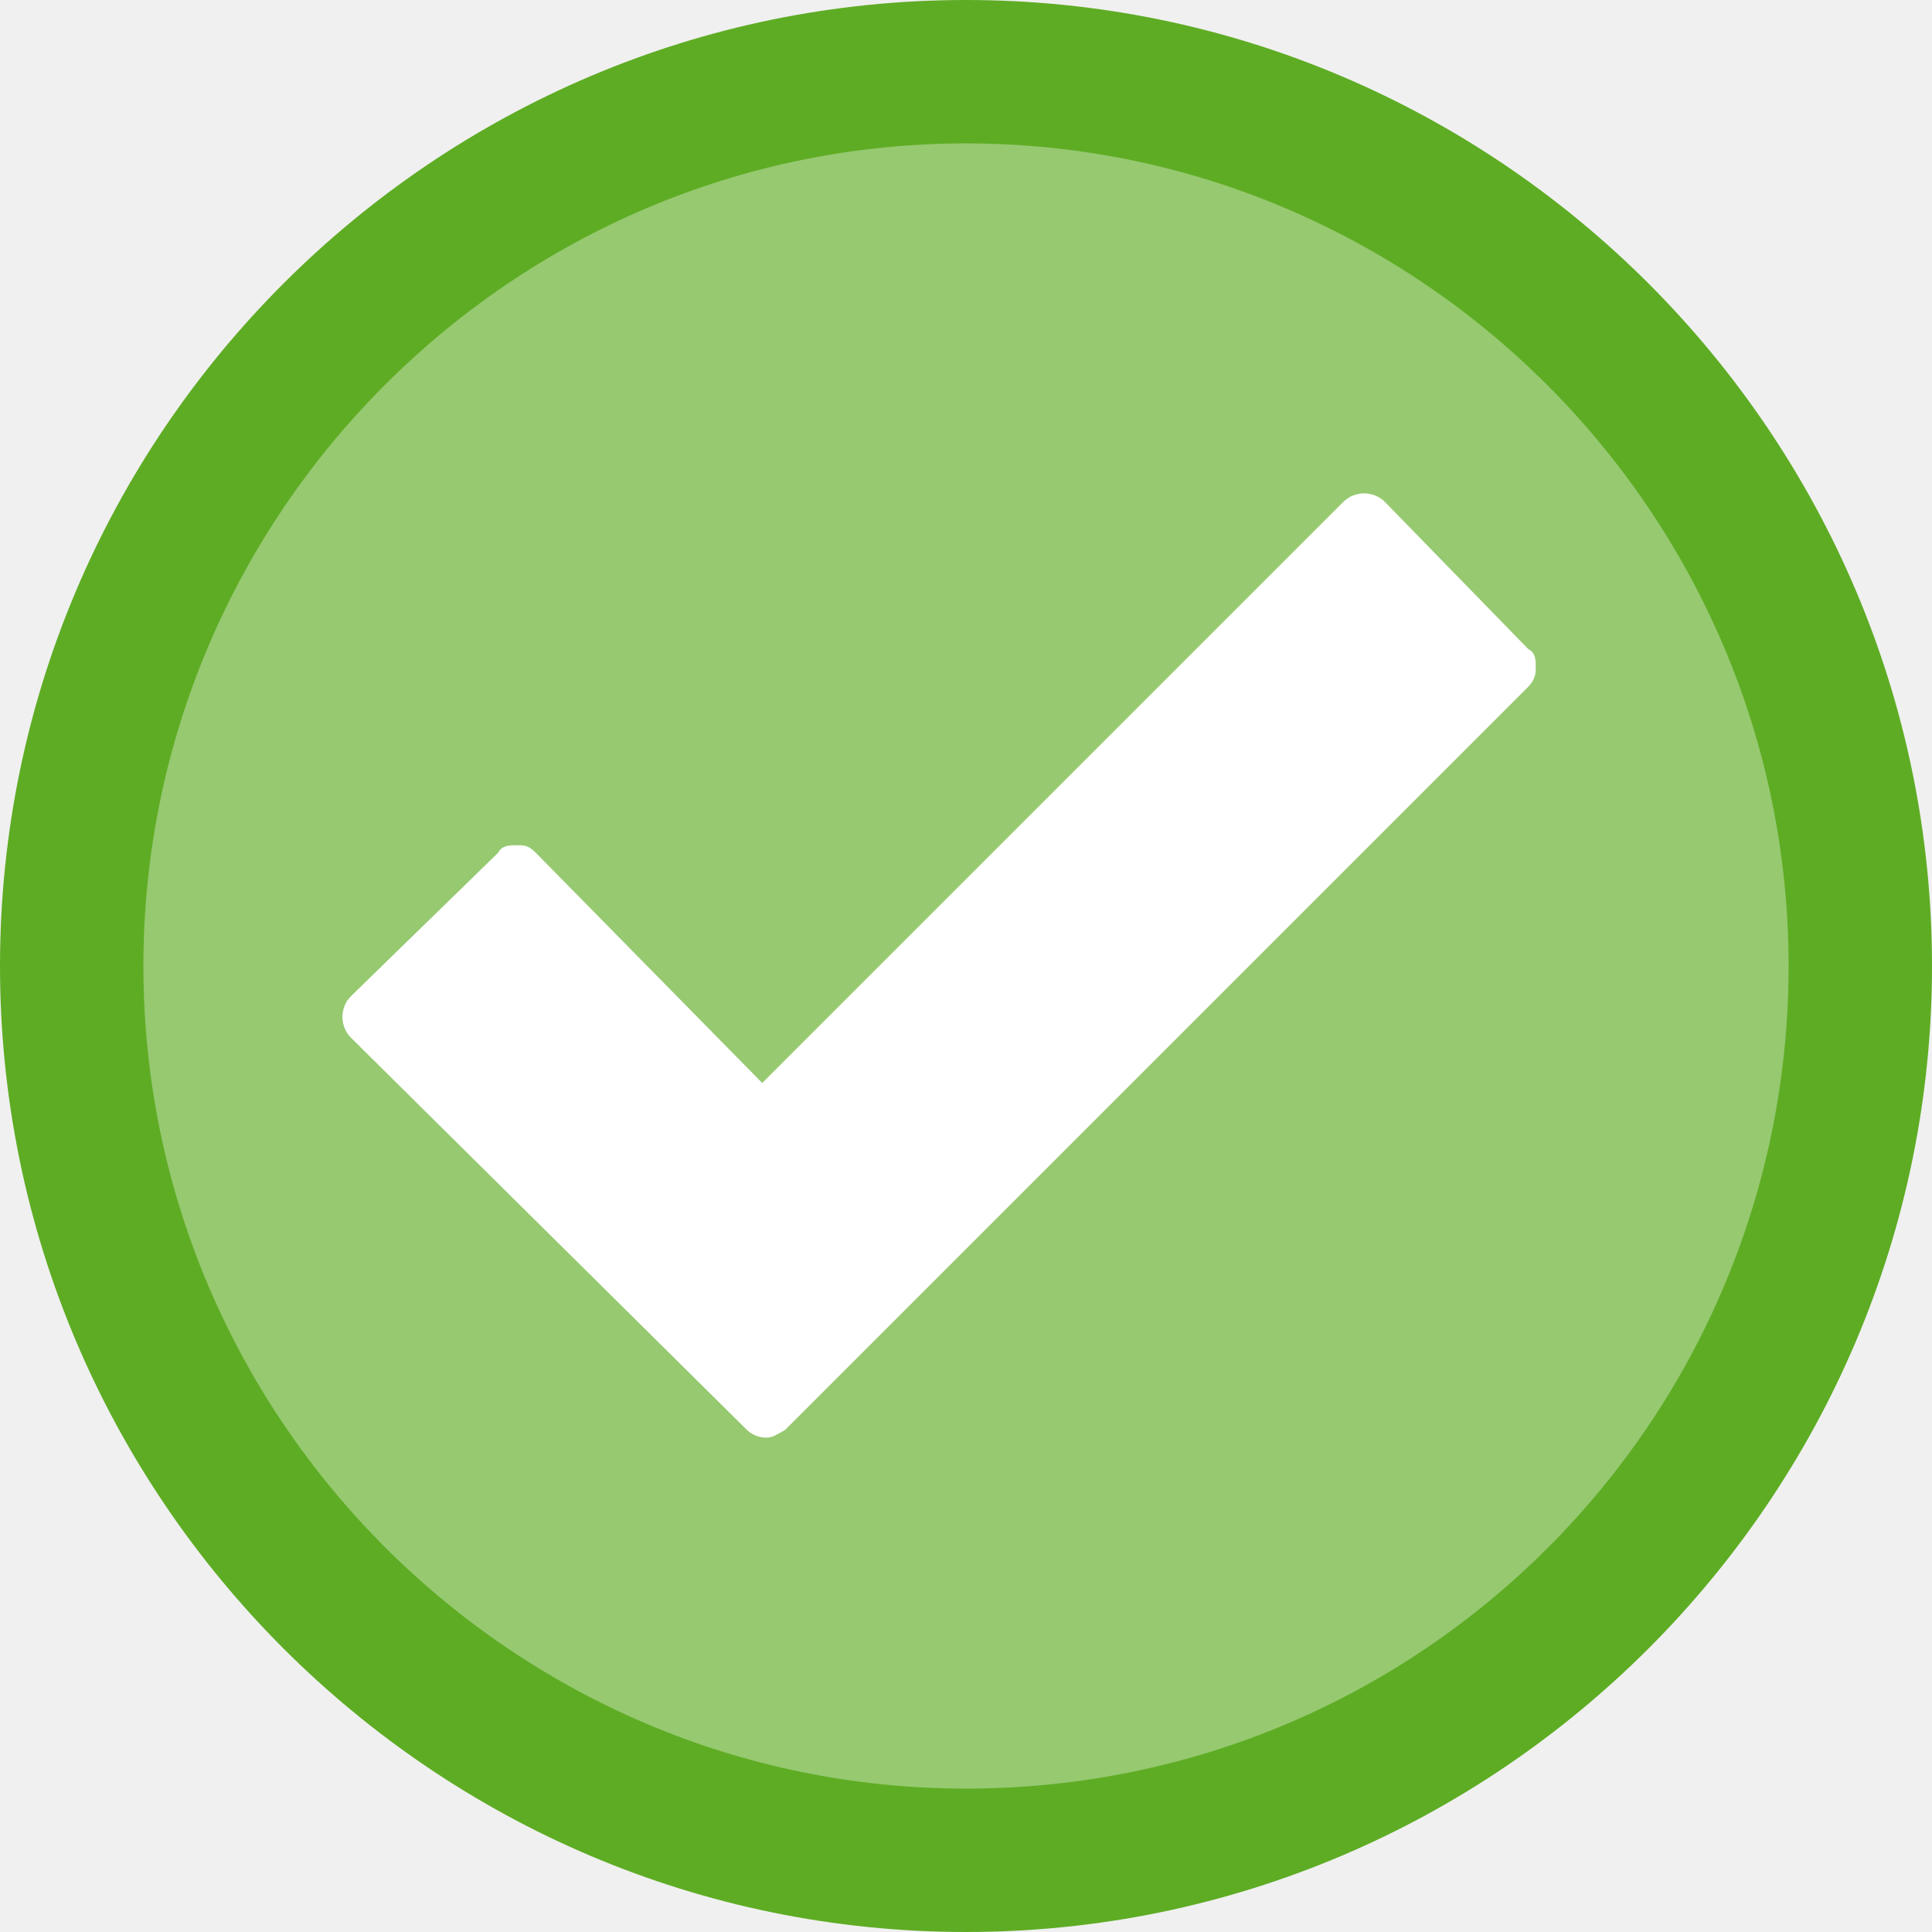
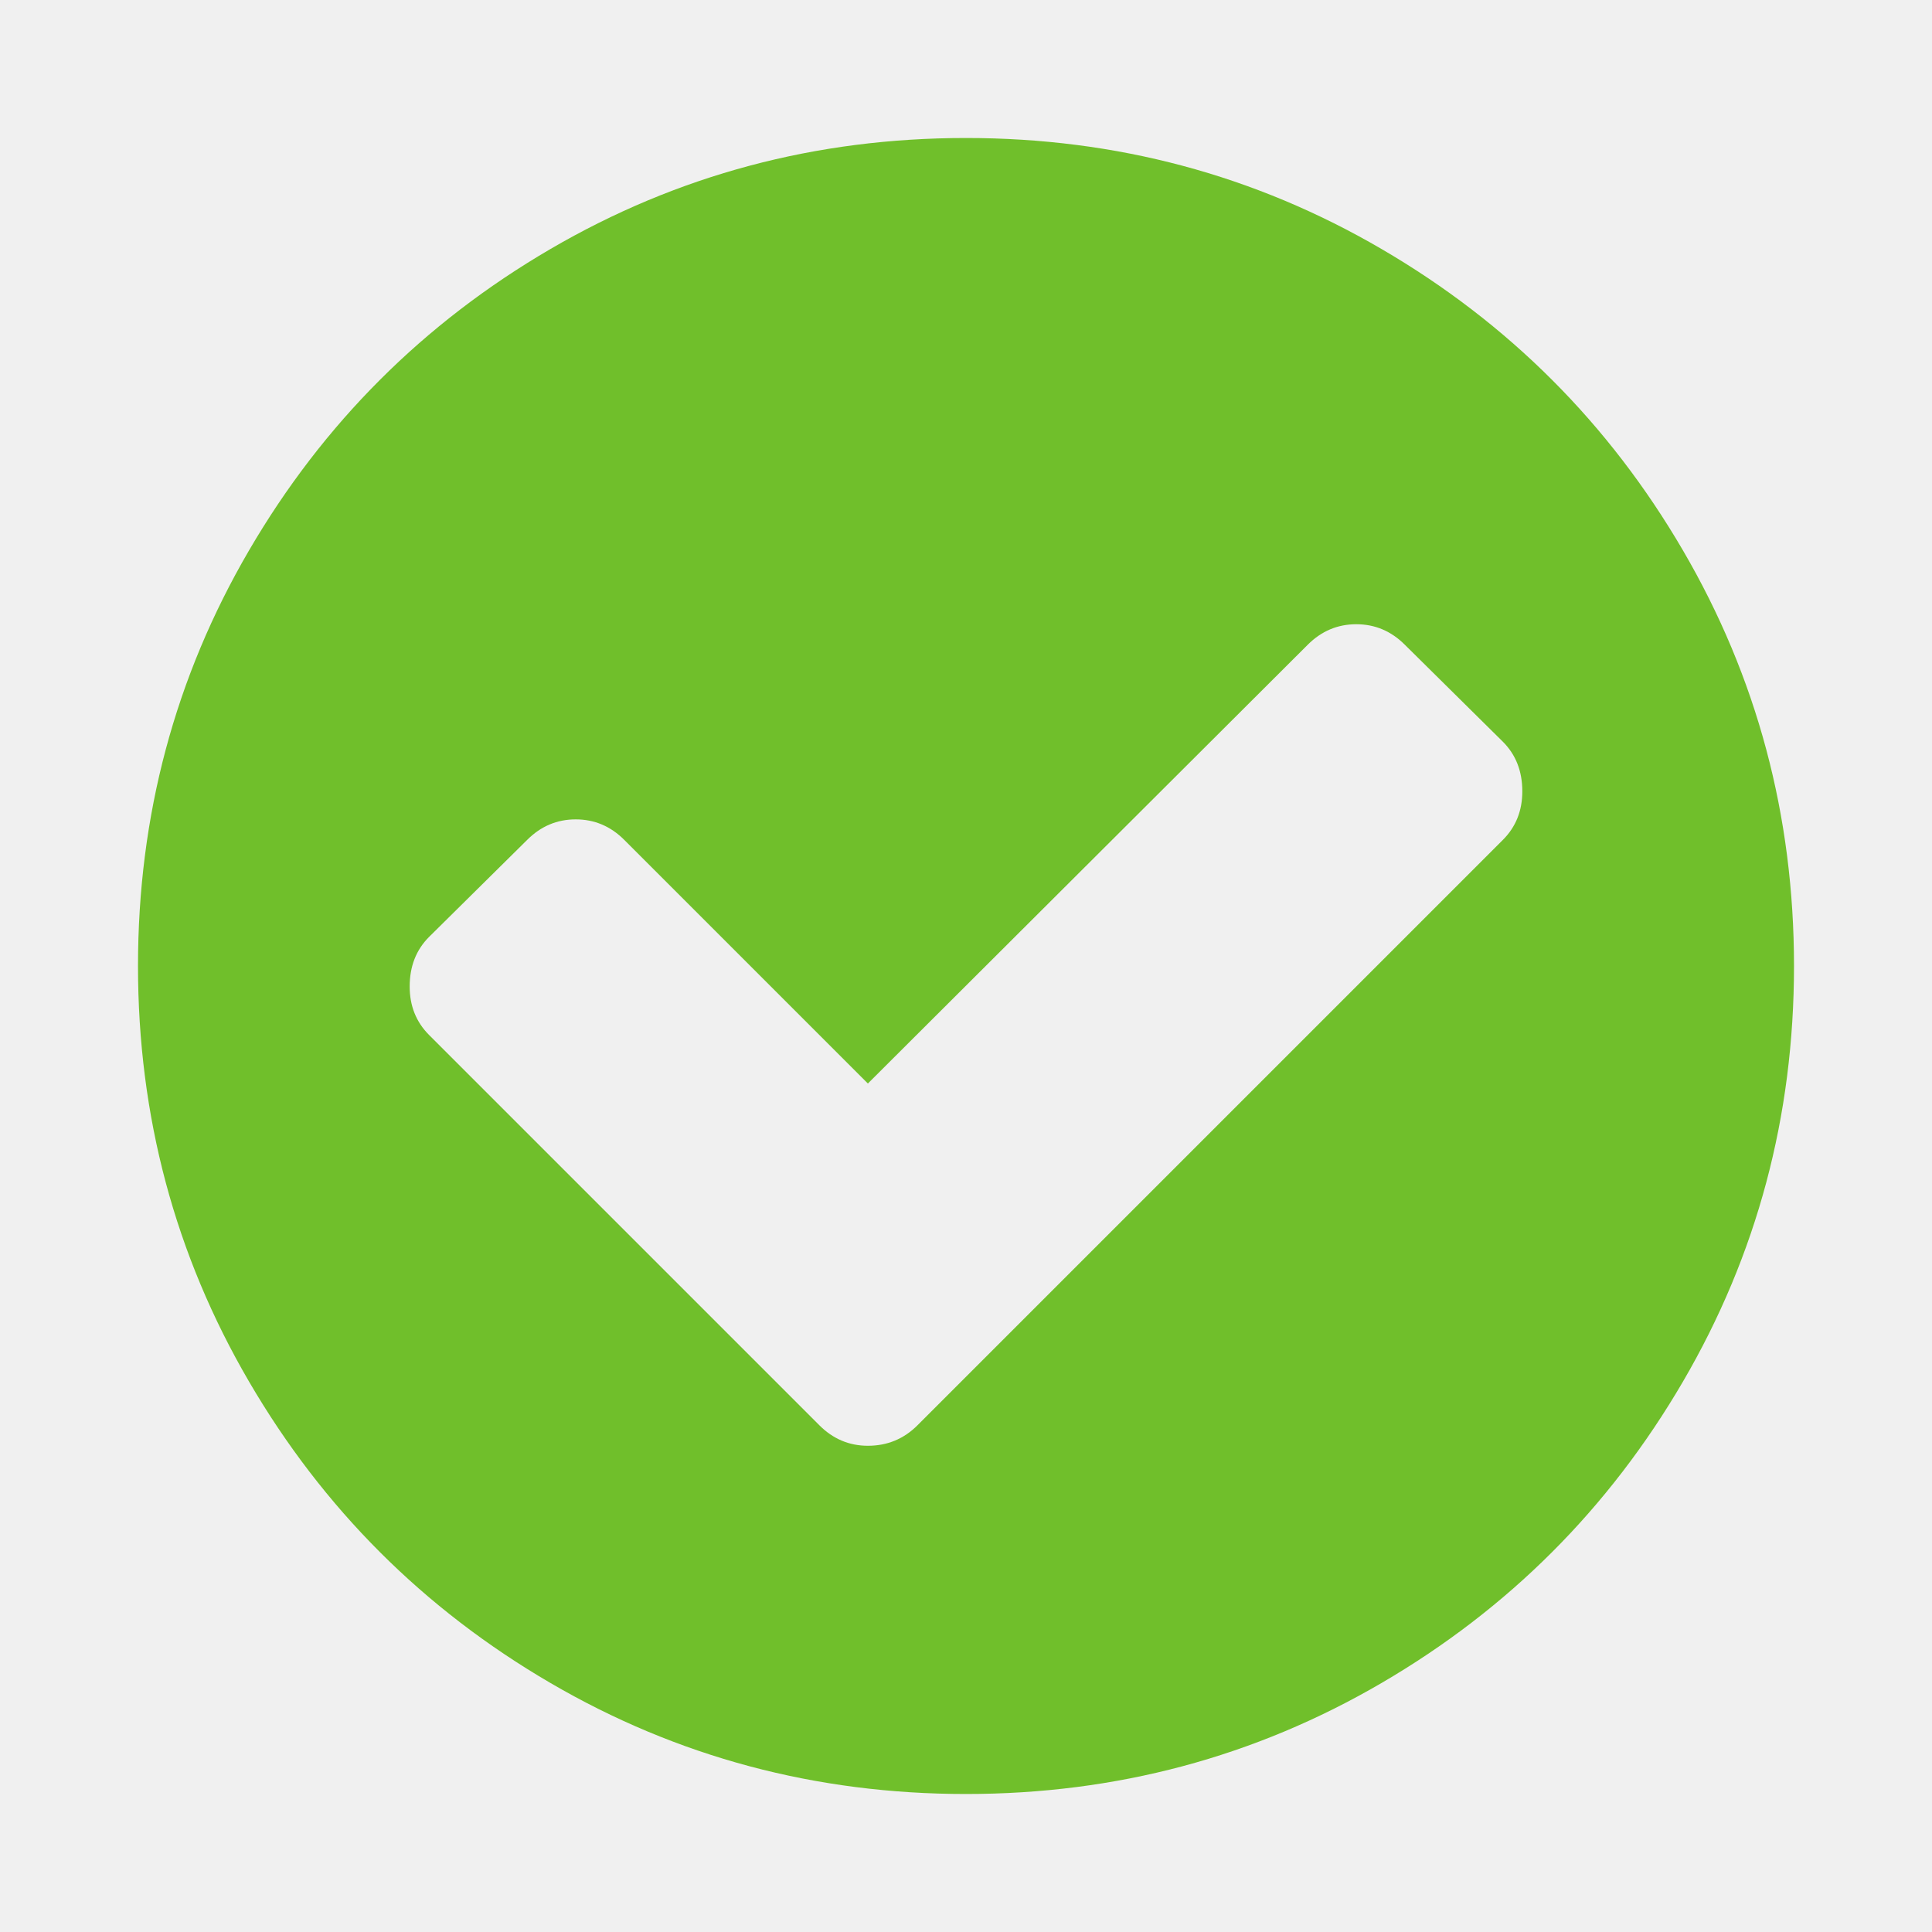
- <svg xmlns="http://www.w3.org/2000/svg" xml:space="preserve" width="512px" height="512px" version="1.1" style="shape-rendering:geometricPrecision; text-rendering:geometricPrecision; image-rendering:optimizeQuality; fill-rule:evenodd; clip-rule:evenodd" viewBox="0 0 512 512">
-   <defs>
-     <style type="text/css">
-    
-     .fil0 {fill:#5EAC24}
-     .fil1 {fill:#96C970}
-     .fil2 {fill:white}
-    
-   </style>
-   </defs>
-   <g id="Layer_x0020_1">
-     <g id="_328451152">
-       <path class="fil0" d="M256 512c-141,0 -256,-115 -256,-256 0,-141 115,-256 256,-256 141,0 256,115 256,256 0,141 -115,256 -256,256z" />
-       <path class="fil1" d="M256 474c-120,0 -218,-98 -218,-218 0,-120 98,-218 218,-218 120,0 218,98 218,218 0,120 -97,218 -218,218z" />
-       <path class="fil2" d="M203 381c-2,0 -4,-1 -5,-2l-105 -104c-3,-3 -3,-8 0,-11l39 -38c1,-2 3,-2 5,-2 0,0 0,0 0,0 2,0 3,0 5,2l60 61 154 -154c3,-3 8,-3 11,0l38 39c2,1 2,3 2,5 0,1 0,3 -2,5l-197 197c-2,1 -3,2 -5,2z" />
-     </g>
-   </g>
+ <svg xmlns="http://www.w3.org/2000/svg" width="13" height="13" viewBox="0 0 1792 1792">
+   <path fill="#70bf2b" d="M1412 734q0-28-18-46l-91-90q-19-19-45-19t-45 19l-408 407-226-226q-19-19-45-19t-45 19l-91 90q-18 18-18 46 0 27 18 45l362 362q19 19 45 19 27 0 46-19l543-543q18-18 18-45zm252 162q0 209-103 385.5t-279.5 279.5-385.5 103-385.5-103-279.5-279.5-103-385.5 103-385.5 279.5-279.5 385.5-103 385.5 103 279.5 279.5 103 385.5z" />
</svg>
